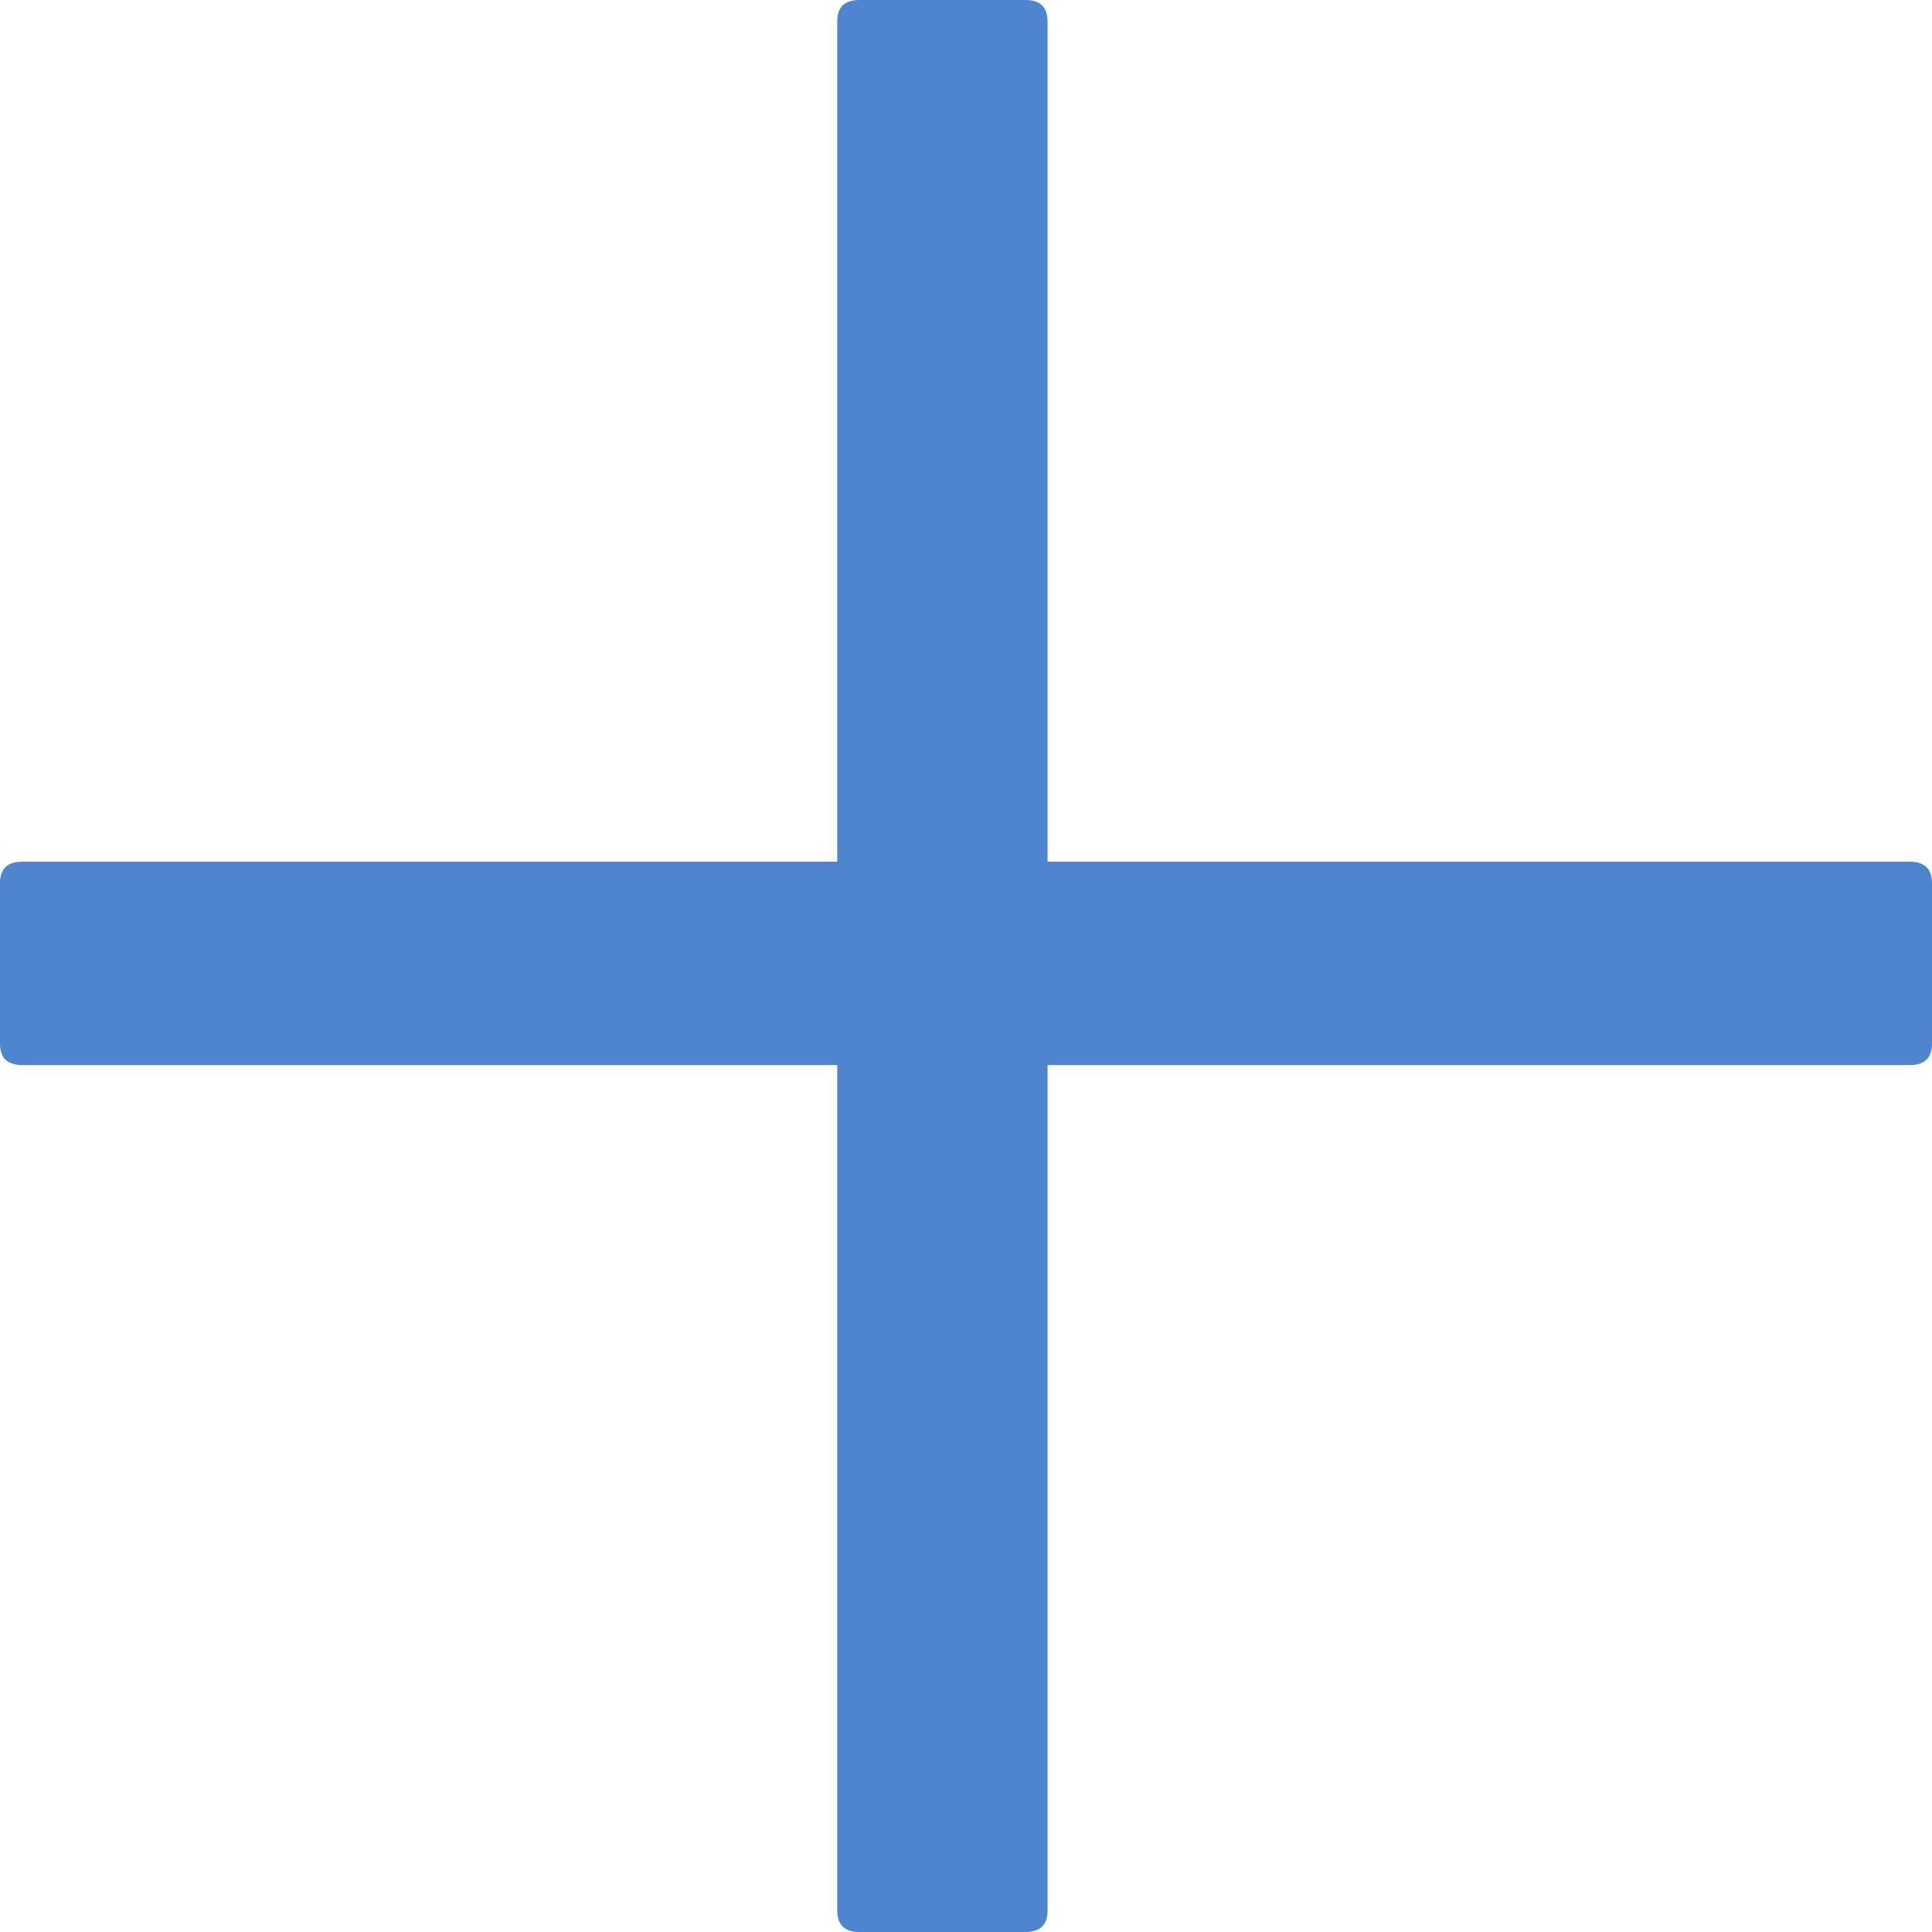
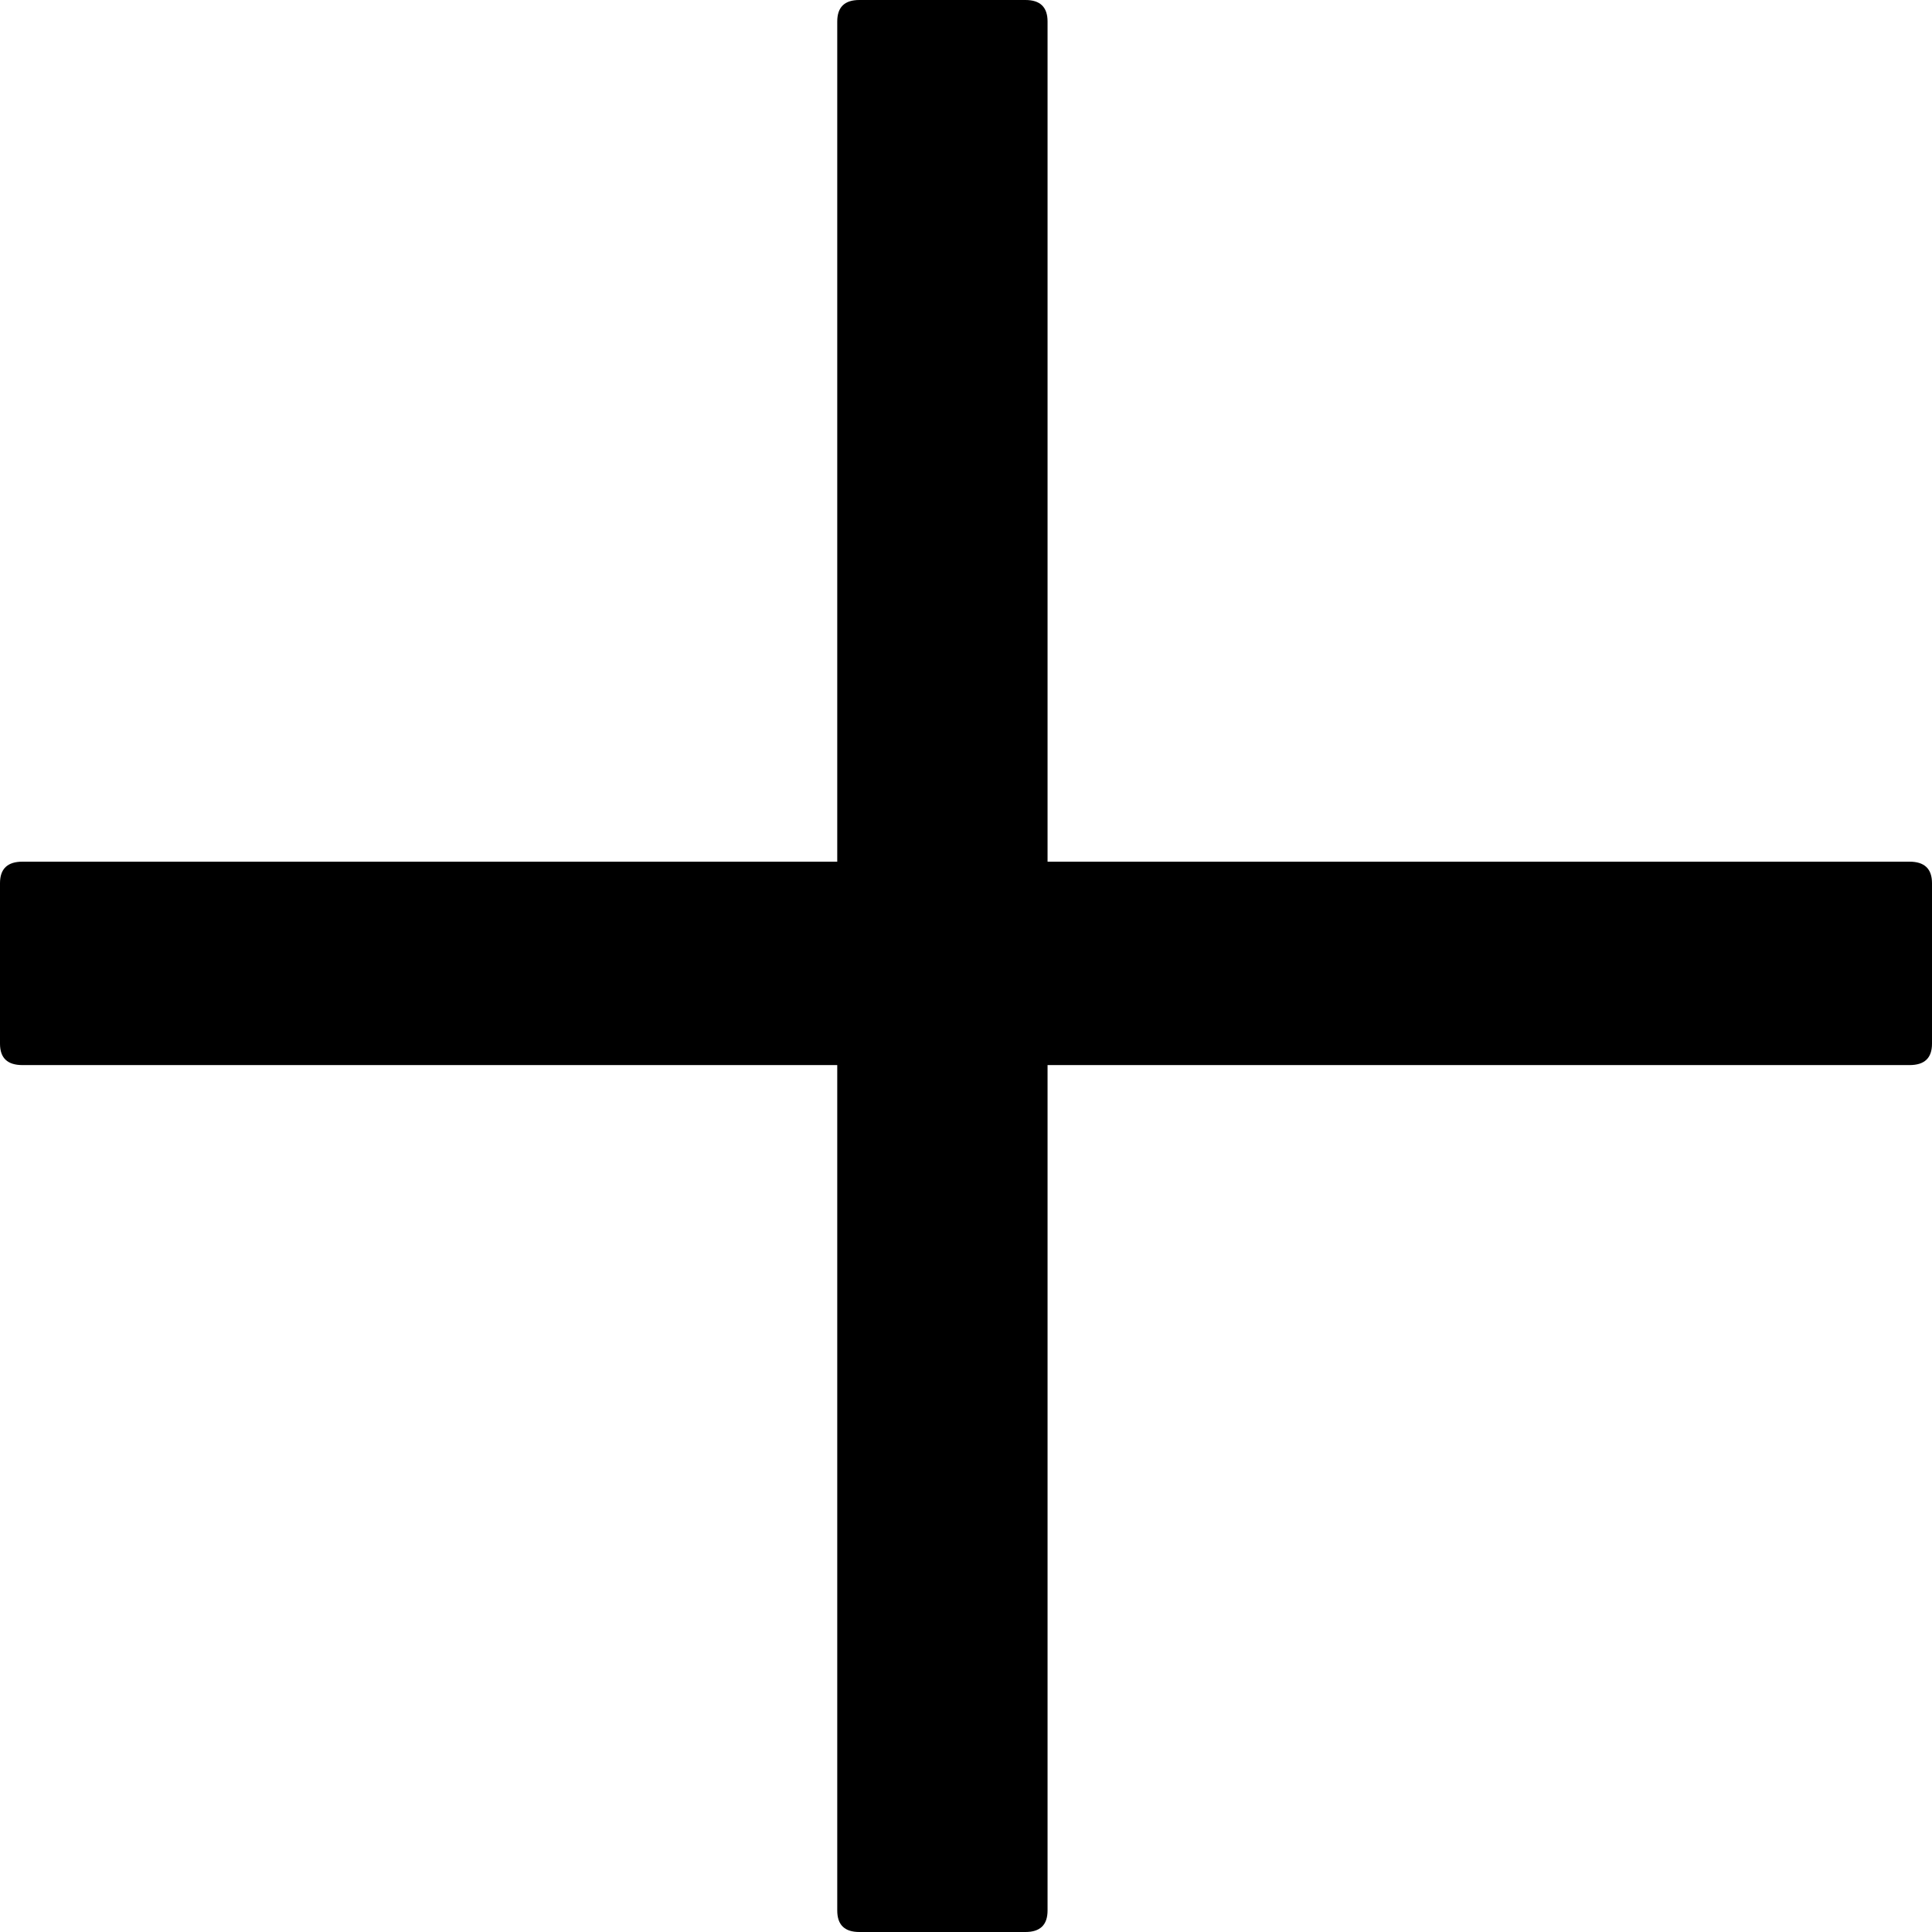
<svg xmlns="http://www.w3.org/2000/svg" width="14" height="14" viewBox="0 0 14 14" fill="none">
-   <path fill-rule="evenodd" clip-rule="evenodd" d="M7.431 0H6.227C6.12 0 6.067 0.052 6.067 0.156V6.244H0.163C0.054 6.244 0 6.296 0 6.4V7.563C0 7.667 0.054 7.718 0.163 7.718H6.067V13.844C6.067 13.948 6.12 14 6.227 14H7.431C7.538 14 7.591 13.948 7.591 13.844V7.718H13.837C13.946 7.718 14 7.667 14 7.563V6.4C14 6.296 13.946 6.244 13.837 6.244H7.591V0.156C7.591 0.052 7.538 0 7.431 0Z" fill="#4F84CF" />
+   <path fill-rule="evenodd" clip-rule="evenodd" d="M7.431 0H6.227C6.12 0 6.067 0.052 6.067 0.156V6.244H0.163C0.054 6.244 0 6.296 0 6.4V7.563C0 7.667 0.054 7.718 0.163 7.718H6.067V13.844C6.067 13.948 6.12 14 6.227 14H7.431C7.538 14 7.591 13.948 7.591 13.844V7.718H13.837C13.946 7.718 14 7.667 14 7.563V6.4C14 6.296 13.946 6.244 13.837 6.244H7.591V0.156C7.591 0.052 7.538 0 7.431 0Z" fill="currentColor" />
</svg>
